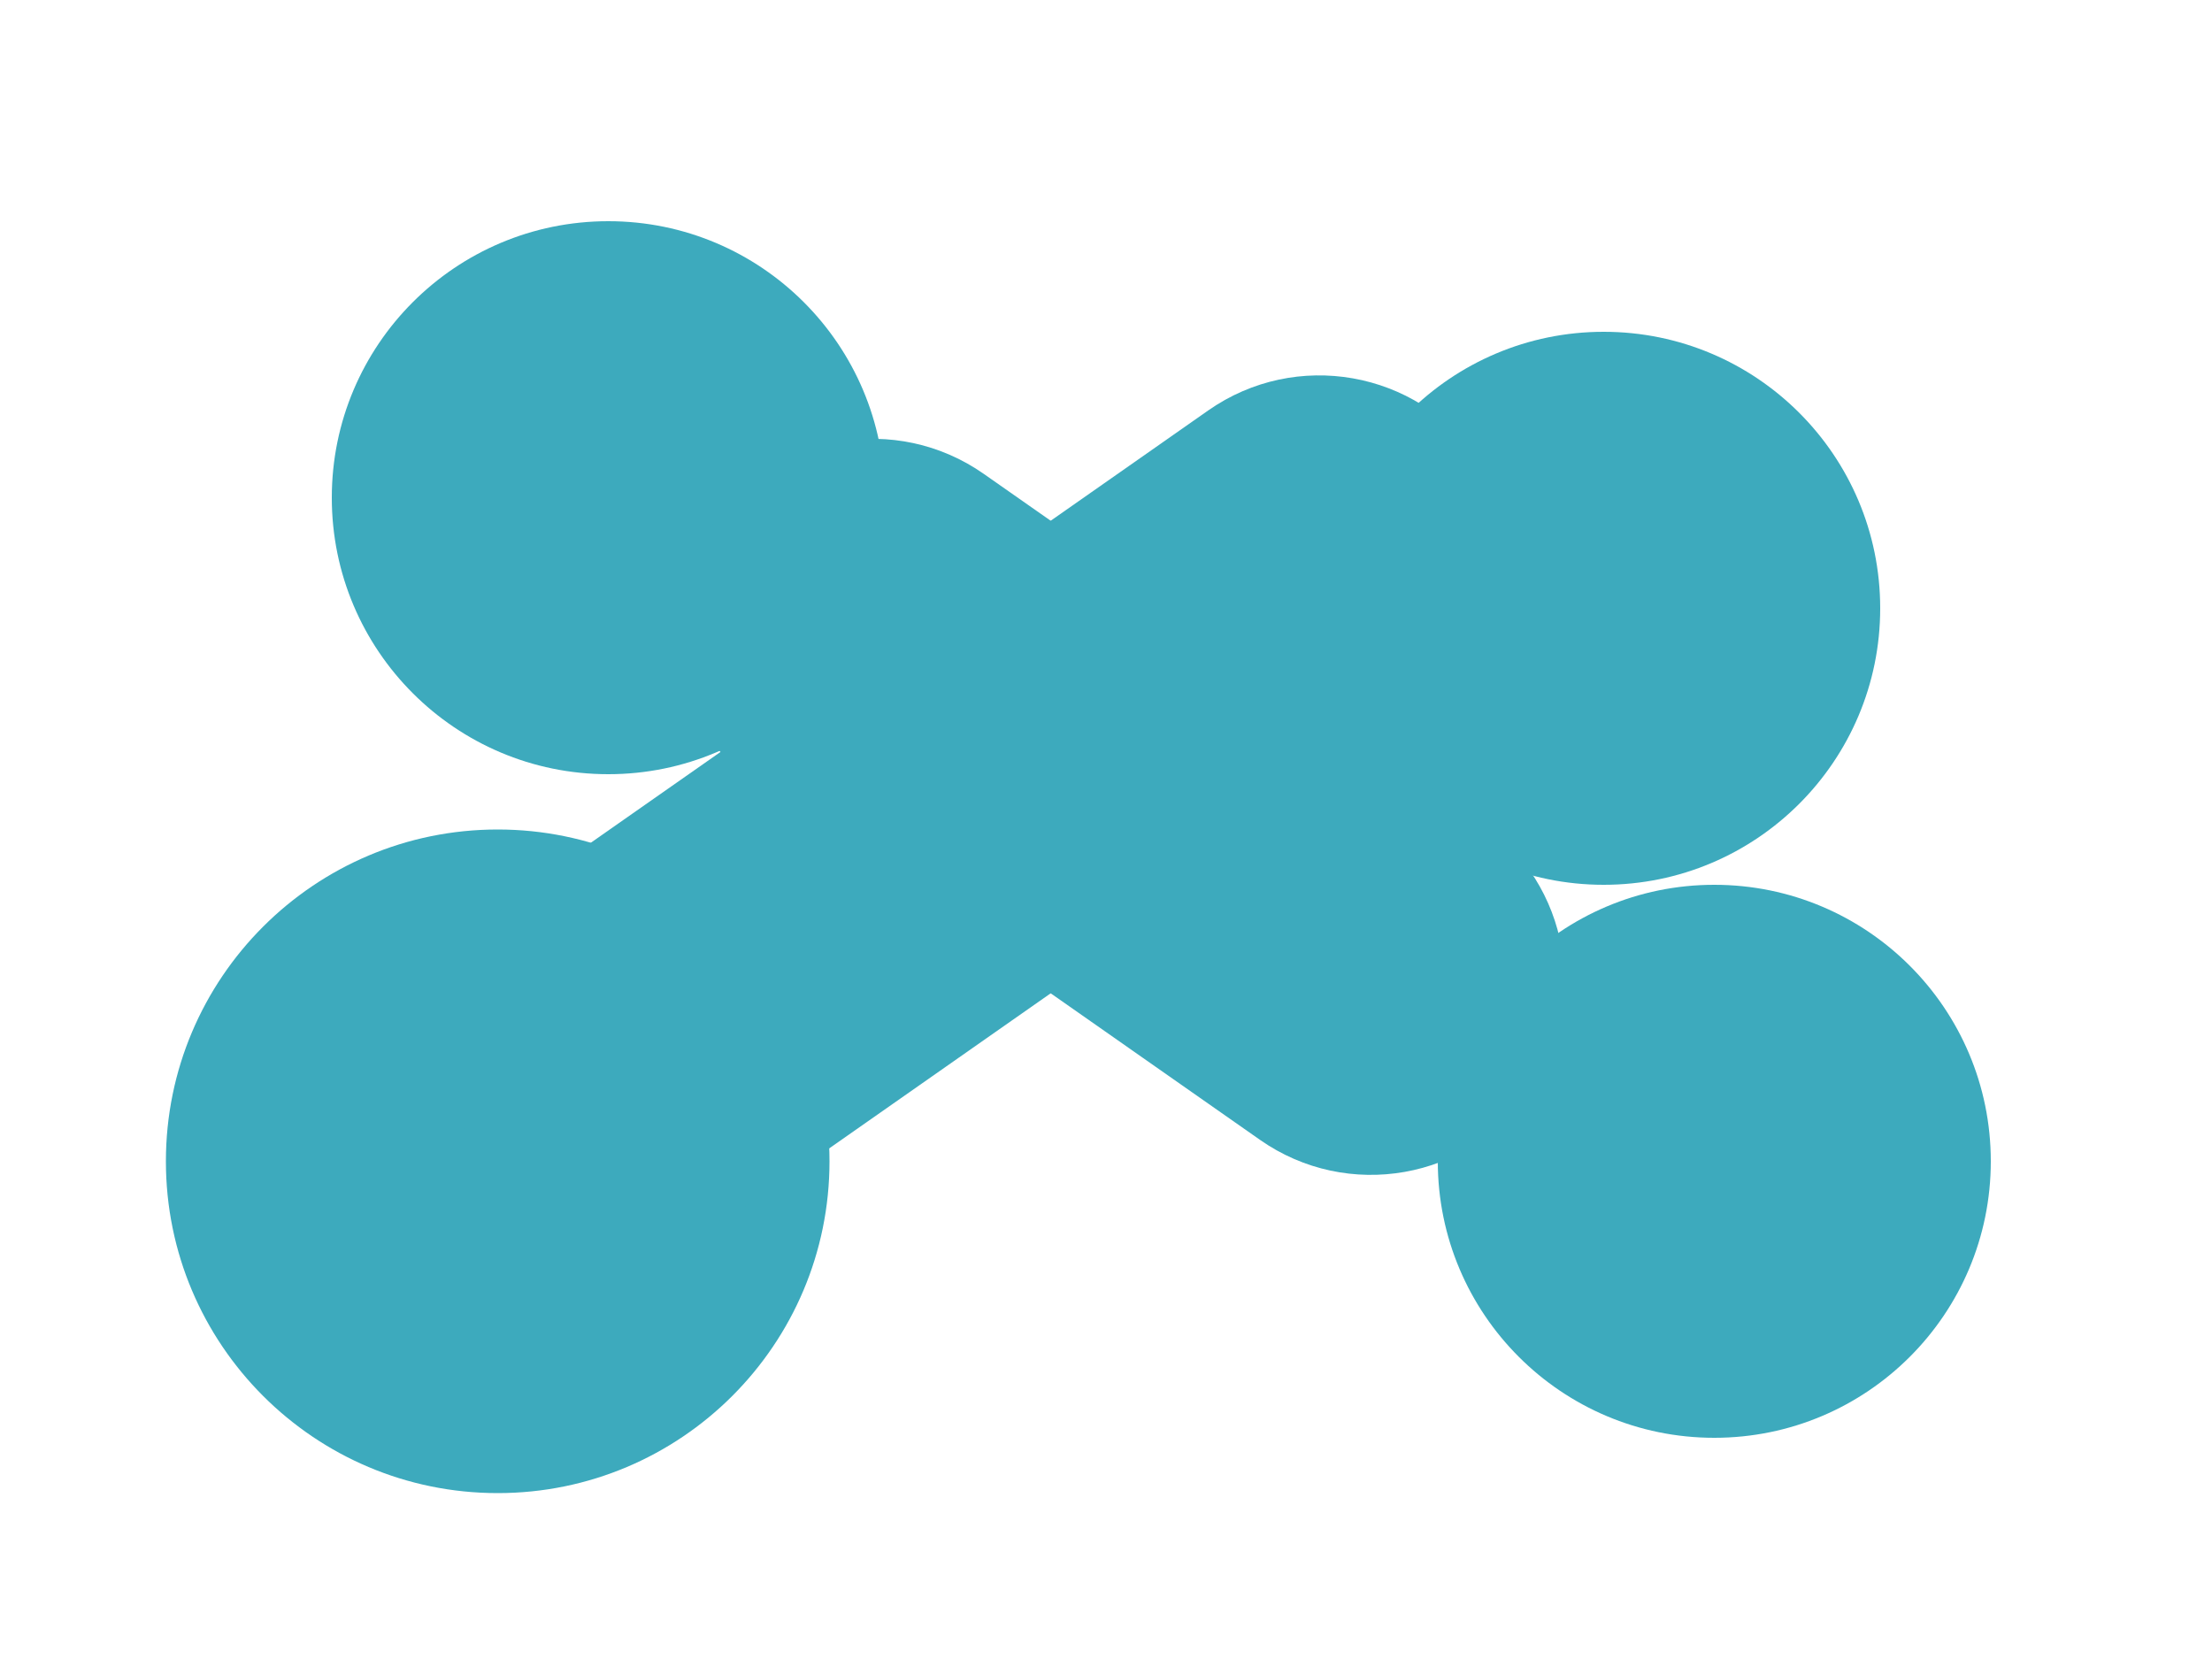
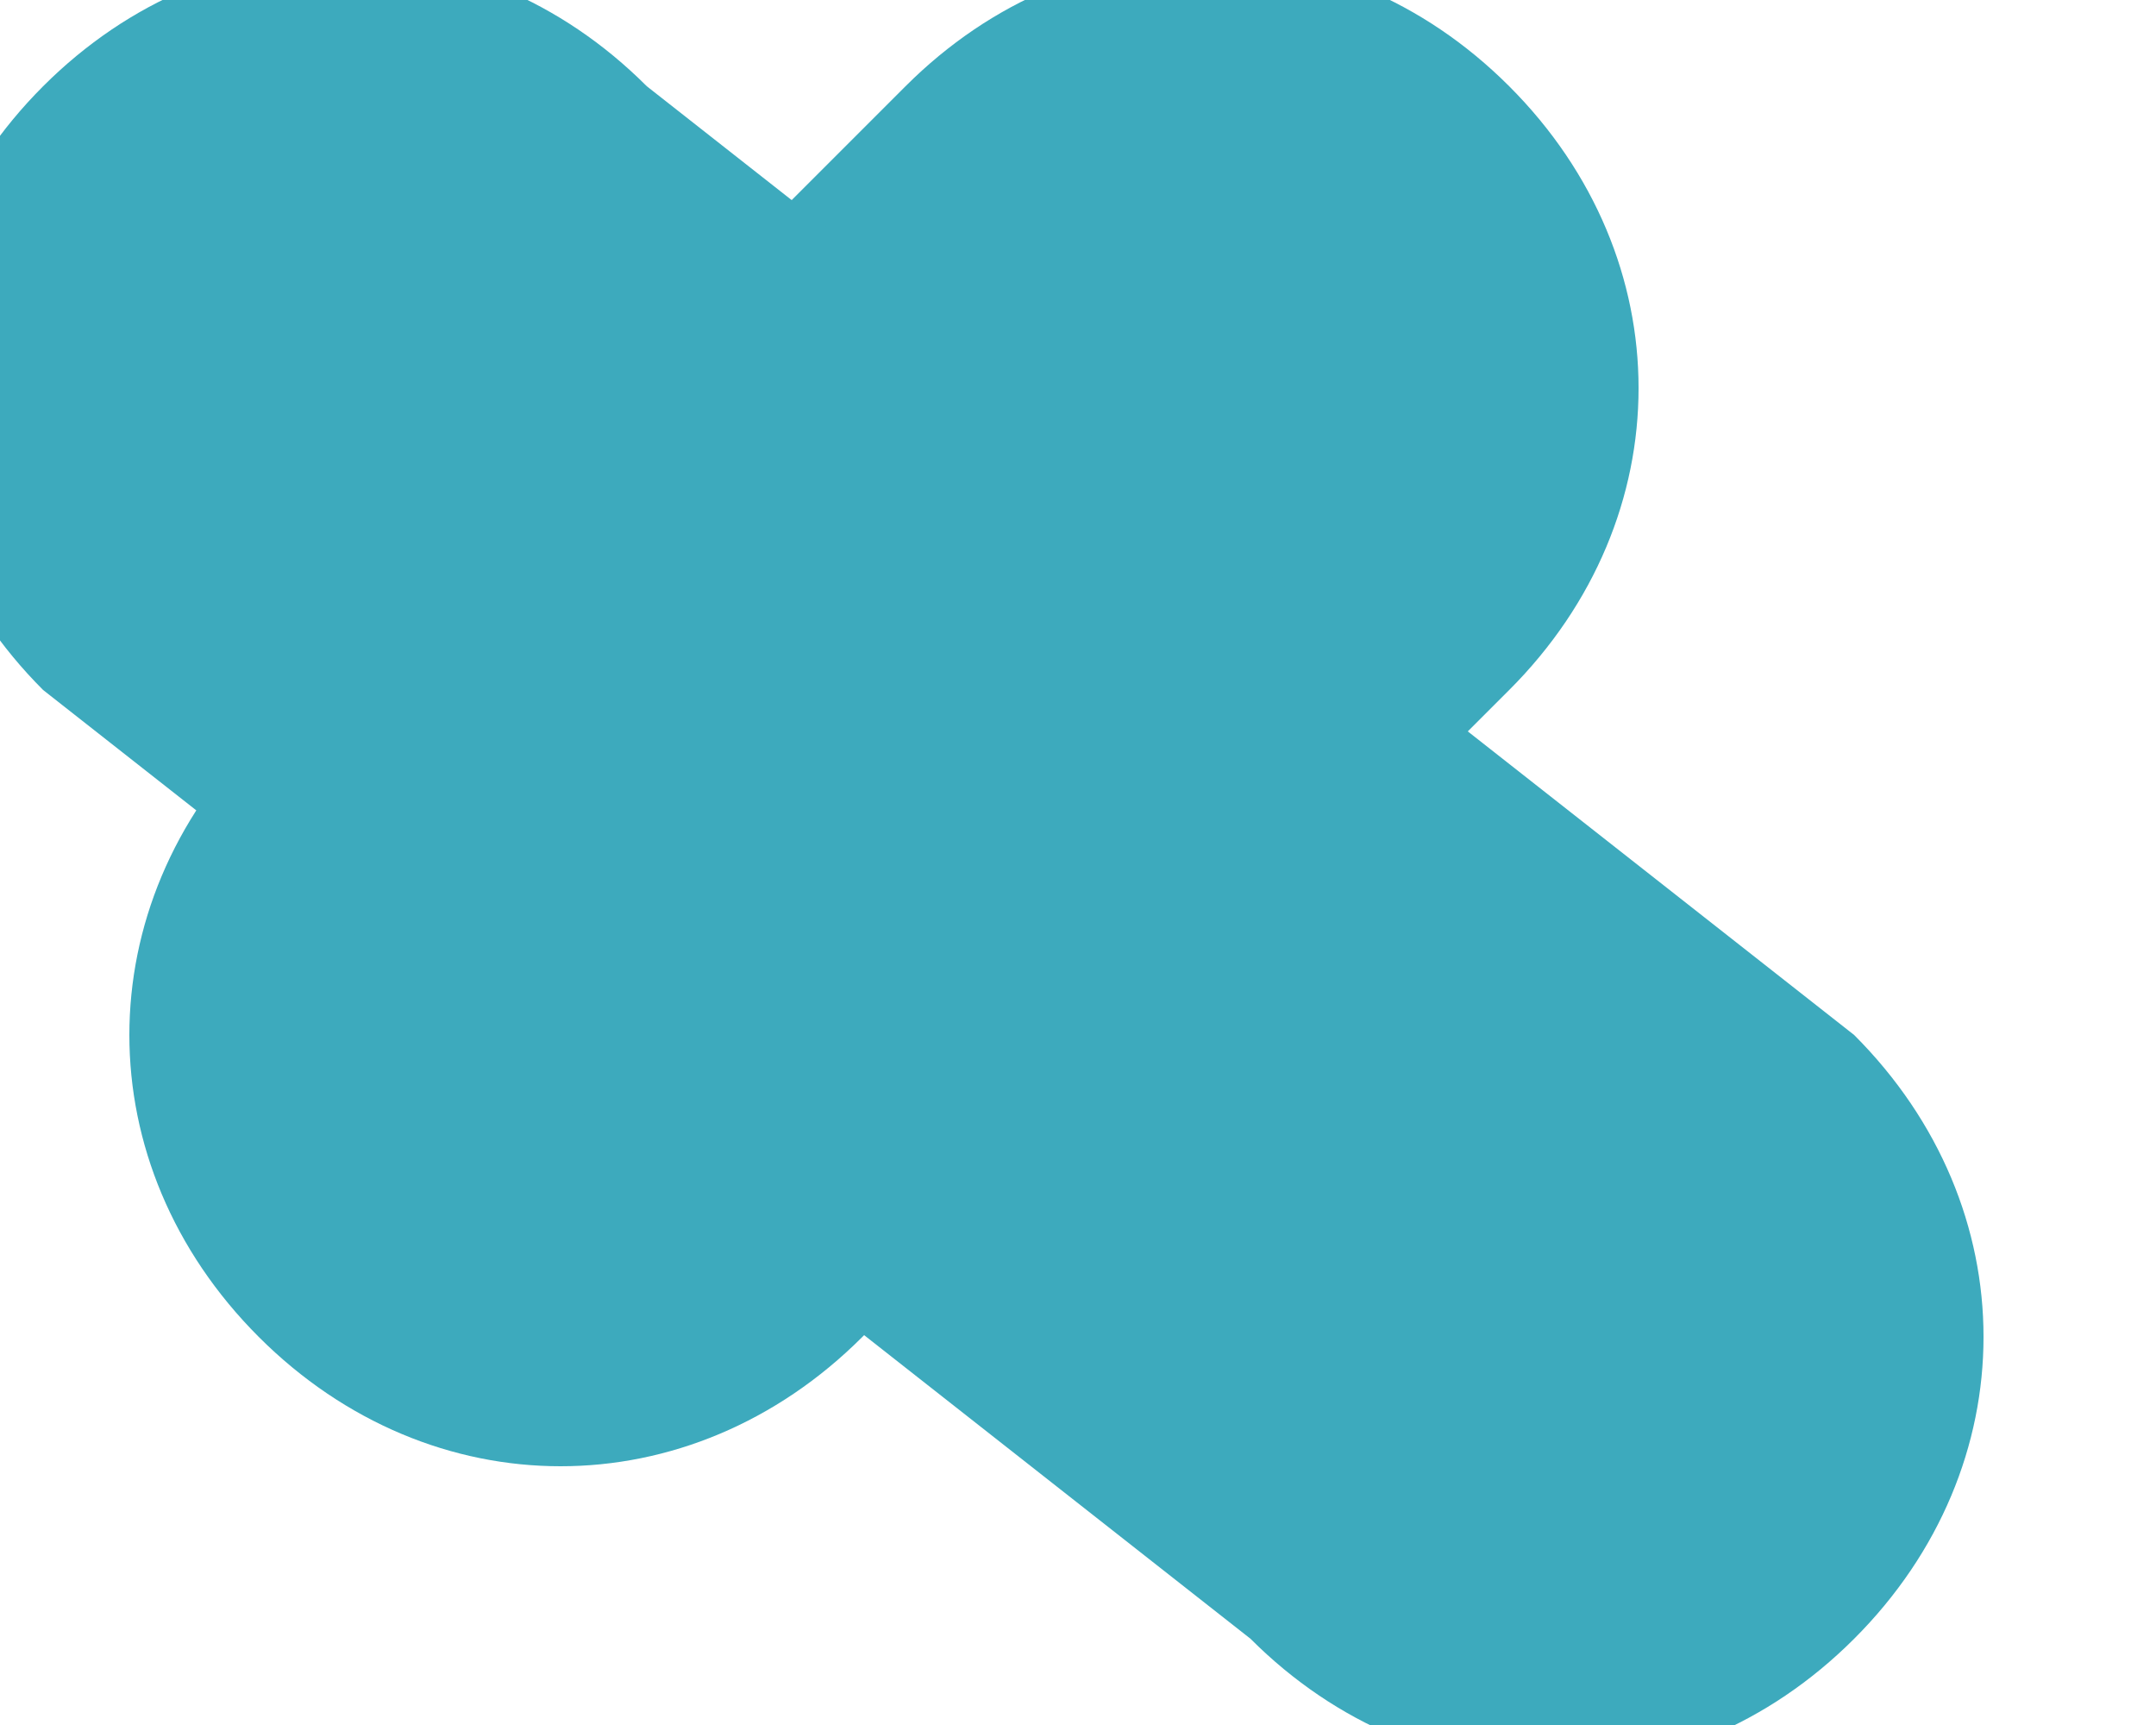
- <svg xmlns="http://www.w3.org/2000/svg" viewBox="0 0 200 150" fill="none">
-   <defs>
-     <linearGradient id="brandGradient" x1="0%" y1="0%" x2="100%" y2="100%">
-       <stop offset="0%" style="stop-color:#3DAABD" />
-       <stop offset="100%" style="stop-color:#2F8A9B" />
-     </linearGradient>
-   </defs>
-   <ellipse cx="45" cy="105" rx="30" ry="30" fill="#3DAABD" />
-   <ellipse cx="55" cy="45" rx="25" ry="25" fill="#3DAABD" />
-   <rect x="35" y="55" width="110" height="35" rx="17.5" transform="rotate(-35 90 75)" fill="#3DAABD" />
-   <ellipse cx="145" cy="55" rx="25" ry="25" fill="#3DAABD" />
-   <ellipse cx="155" cy="105" rx="25" ry="25" fill="#3DAABD" />
-   <rect x="55" y="55" width="90" height="35" rx="17.5" transform="rotate(35 100 75)" fill="#3DAABD" />
+ <svg xmlns="http://www.w3.org/2000/svg" viewBox="0 0 100 80" fill="none">
+   <path d="M12 62 C4 54, 4 42, 12 34 L42 4 C50 -4, 62 -4, 70 4 L70 4 C78 12, 78 24, 70 32 L40 62 C32 70, 20 70, 12 62 Z" fill="#3DAABD" />
+   <path d="M30 4 C22 -4, 10 -4, 2 4 L2 4 C-6 12, -6 24, 2 32 L58 76 C66 84, 78 84, 86 76 L86 76 C94 68, 94 56, 86 48 L30 4 Z" fill="#3DAABD" />
</svg>
